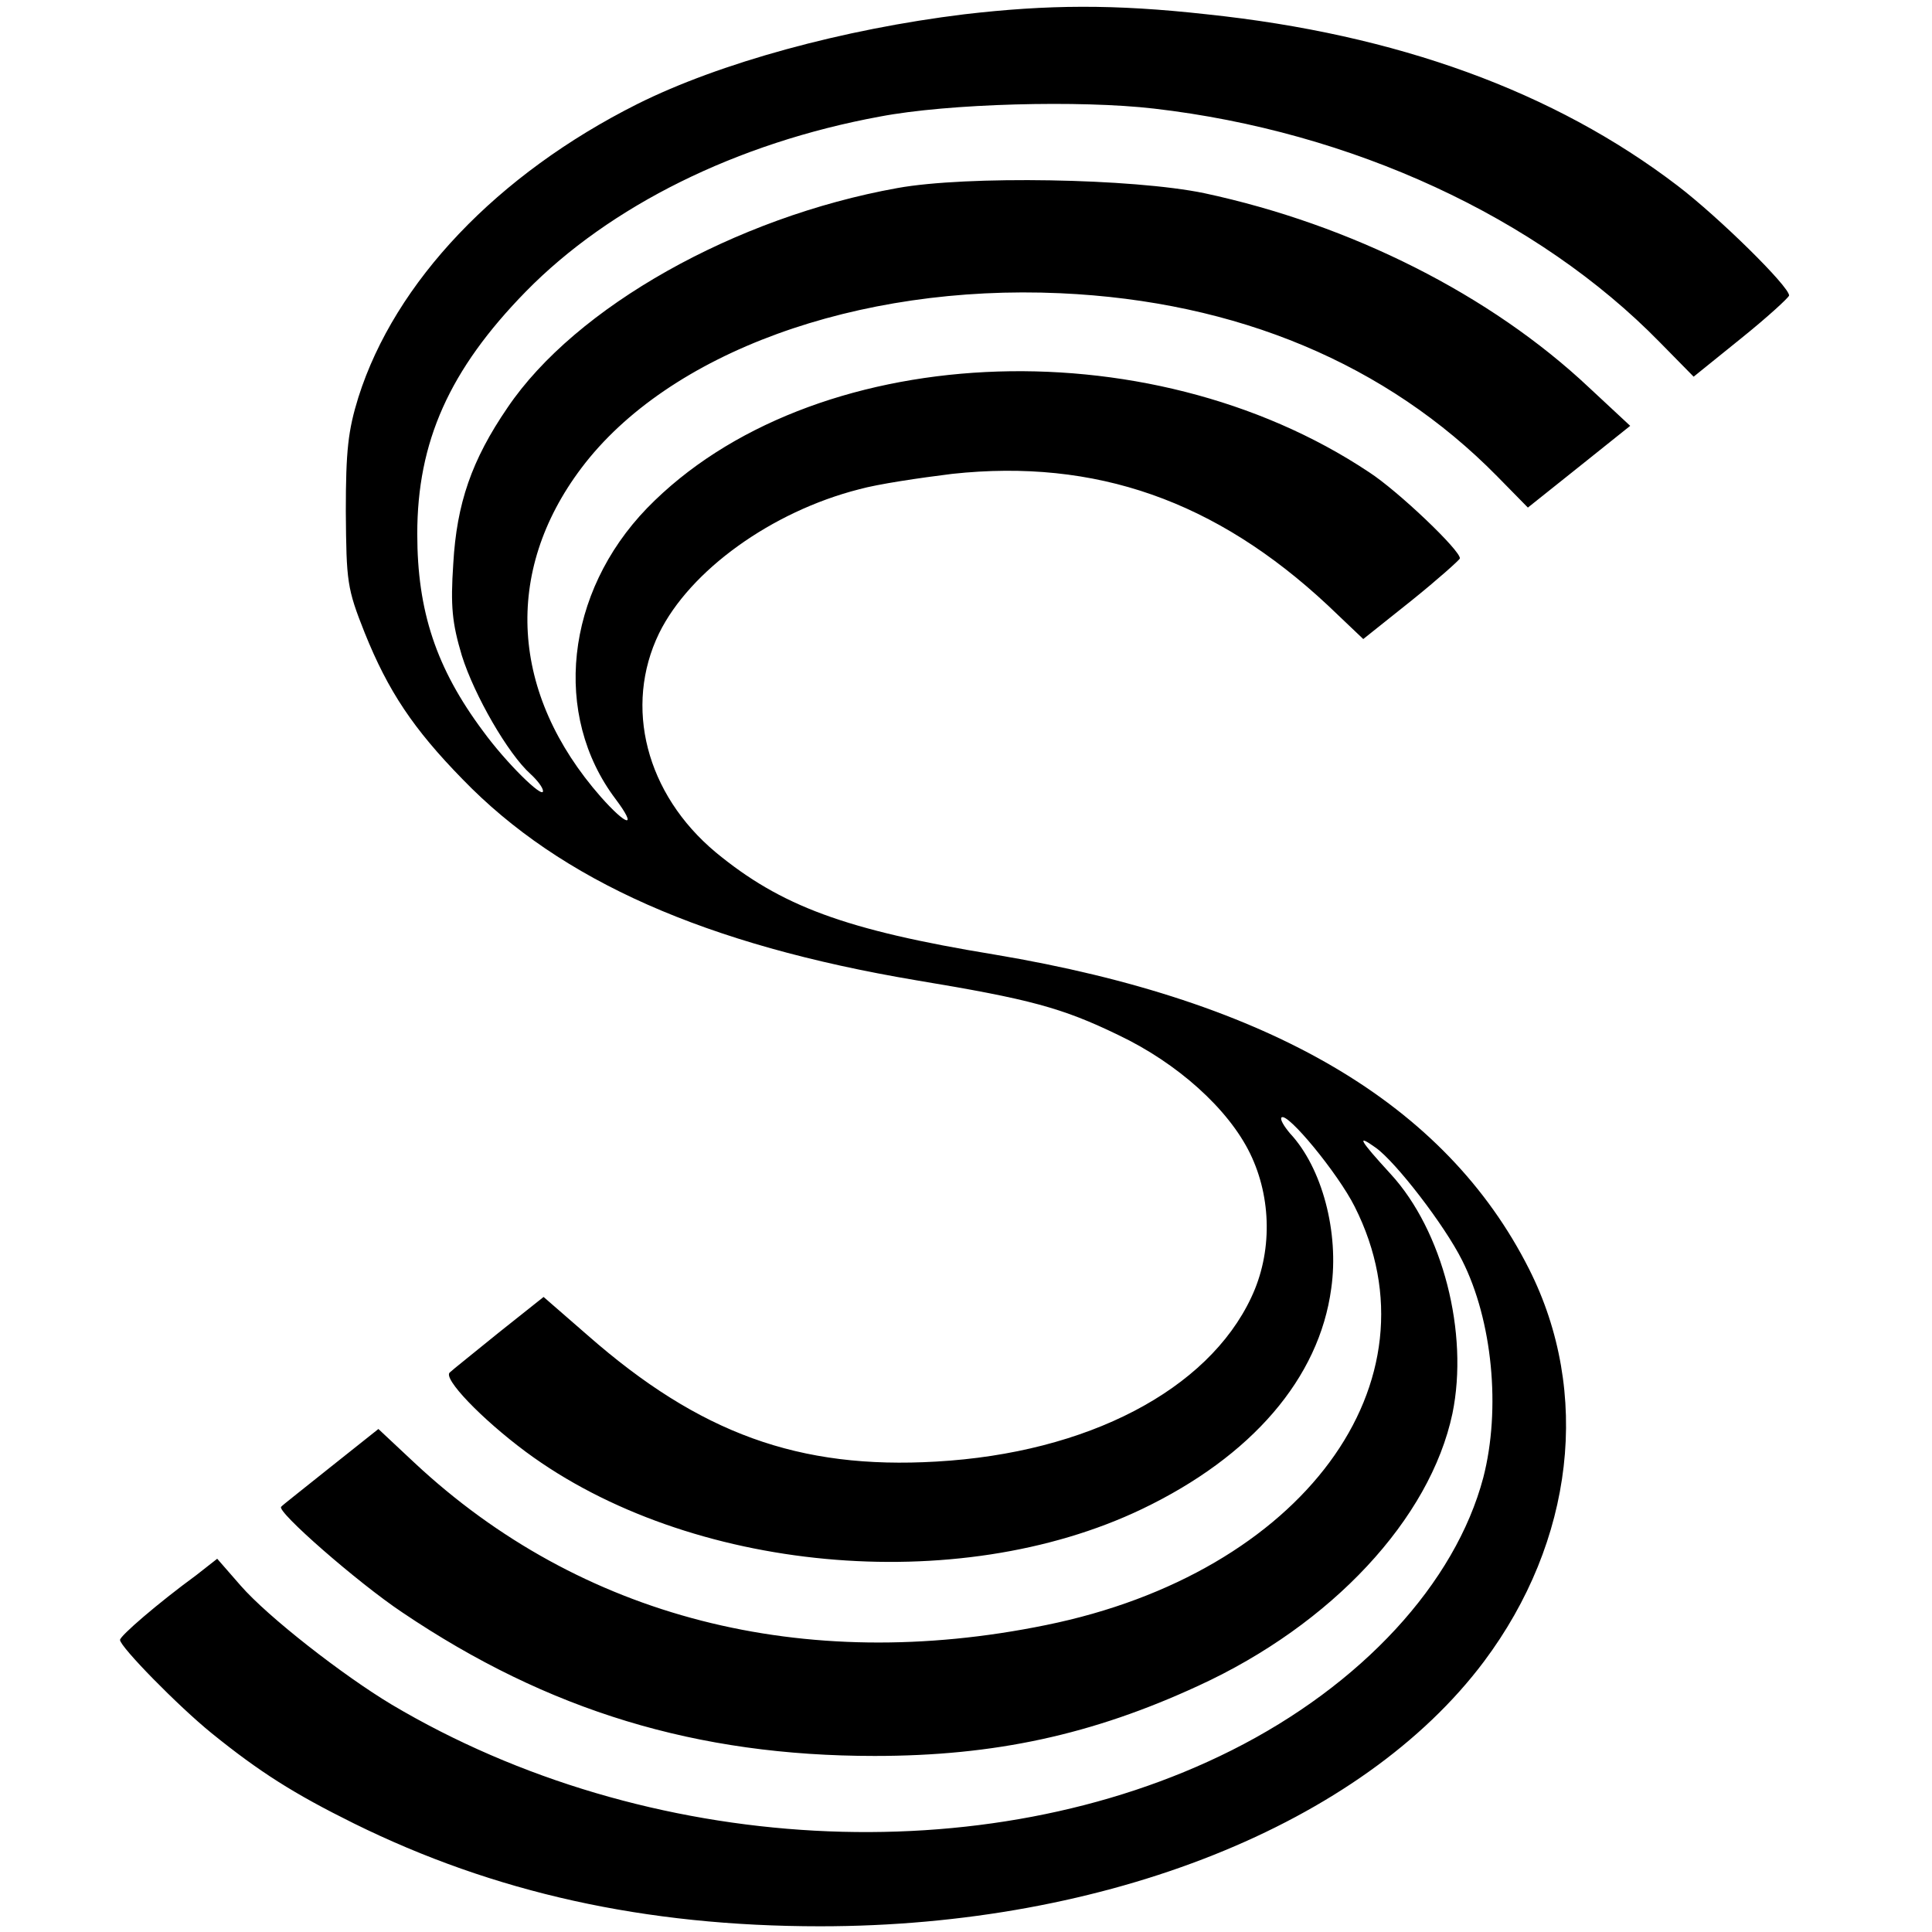
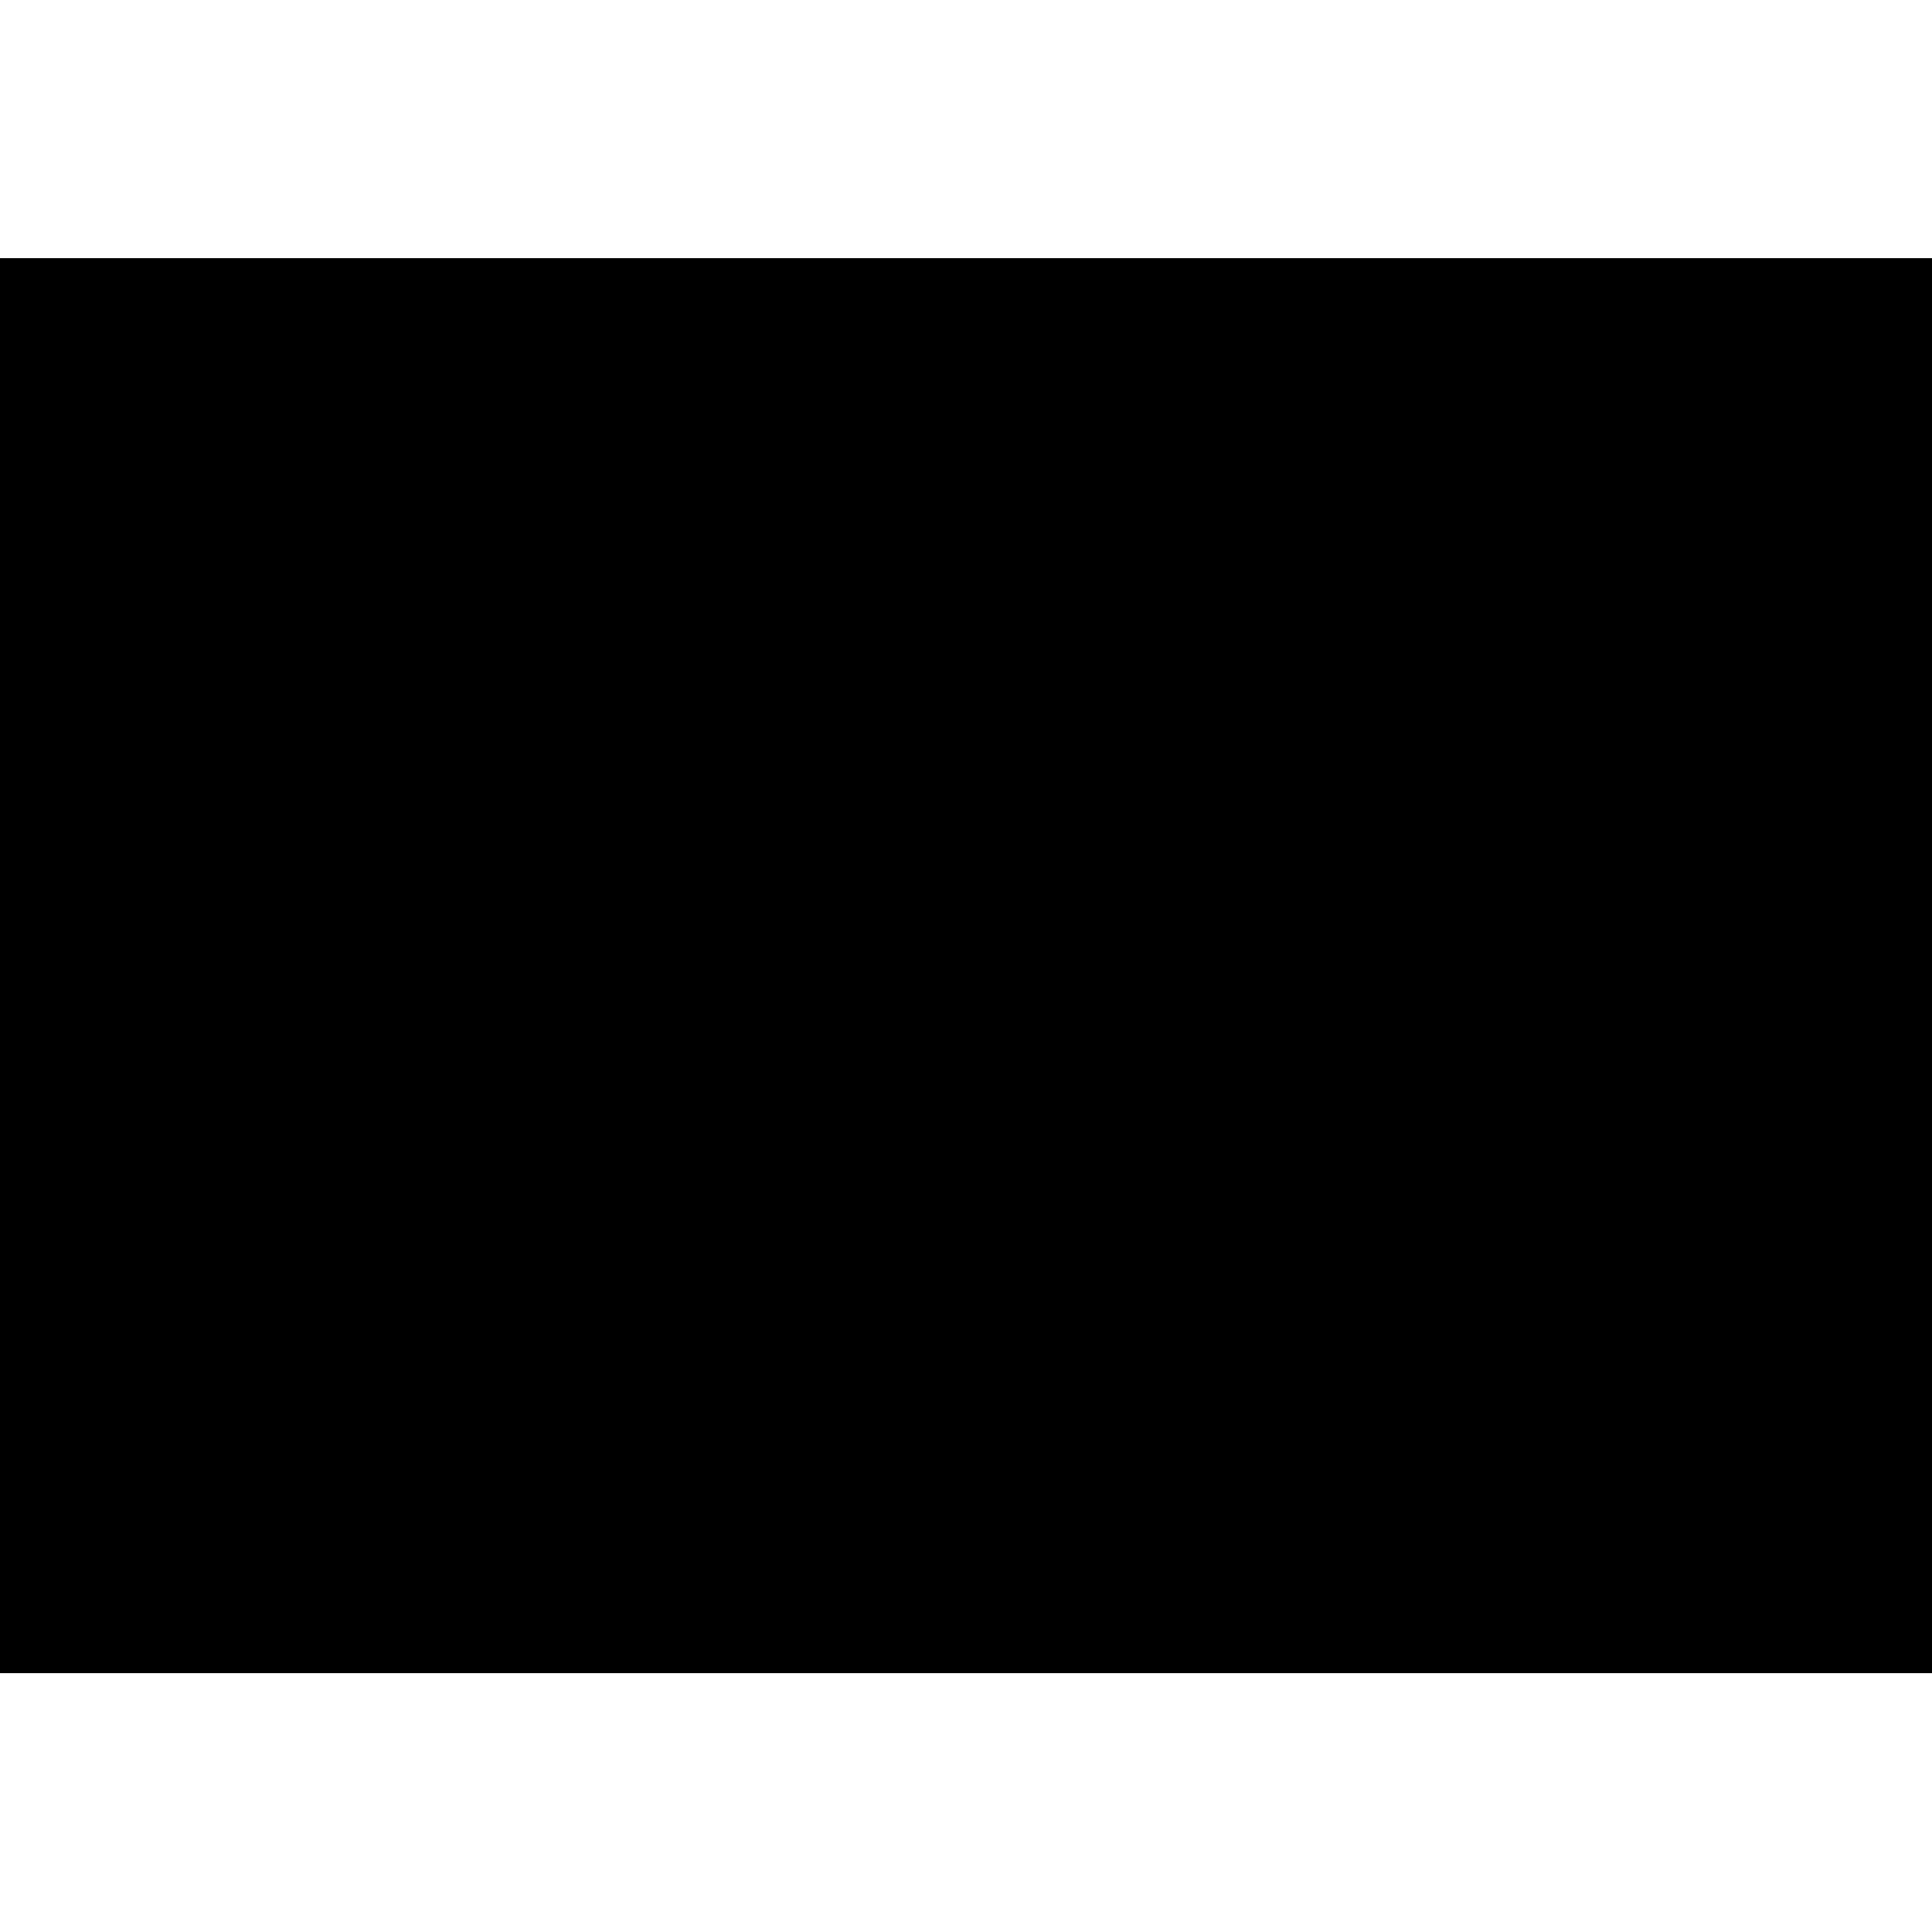
- <svg xmlns="http://www.w3.org/2000/svg" version="1.0" width="338pt" height="338pt" viewBox="0 0 338 338" preserveAspectRatio="xMidYMid meet">
-   <g transform="translate(0,338) scale(0.1,-0.1)" fill="#000000" stroke="none">
-     <path d="M1687 3355 c-212 -26 -428 -85 -572 -157 -245 -123 -424 -311 -488 -513 -18 -58 -22 -93 -22 -200 1 -123 2 -134 33 -212 41 -102 85 -168 171 -256 172 -178 426 -290 794 -352 199 -33 255 -48 354 -96 103 -49 192 -129 230 -207 38 -78 39 -174 2 -252 -76 -162 -287 -272 -551 -287 -240 -14 -414 49 -610 221 l-77 67 -78 -62 c-43 -35 -82 -66 -86 -70 -13 -10 55 -81 133 -139 285 -211 754 -255 1078 -100 192 92 310 229 331 386 14 98 -16 211 -72 271 -11 13 -18 25 -15 28 10 10 99 -98 128 -156 155 -307 -92 -641 -540 -732 -425 -87 -815 13 -1105 284 l-63 59 -83 -66 c-46 -37 -86 -68 -87 -70 -10 -7 134 -133 212 -185 255 -172 515 -251 826 -251 210 0 381 37 567 123 233 107 405 292 444 476 29 141 -17 320 -108 419 -55 60 -61 71 -26 46 35 -25 120 -135 151 -197 53 -105 68 -260 37 -380 -49 -185 -213 -363 -440 -477 -432 -217 -1024 -185 -1470 80 -85 51 -216 153 -264 208 l-41 47 -37 -29 c-67 -49 -133 -106 -133 -113 0 -12 102 -116 160 -163 84 -68 144 -106 249 -158 245 -121 509 -180 816 -180 500 0 947 178 1161 463 158 211 188 471 79 687 -146 289 -452 469 -935 550 -262 43 -374 85 -488 179 -122 102 -161 255 -99 383 54 110 197 213 350 252 32 9 106 20 163 27 251 27 461 -47 657 -230 l62 -59 84 67 c46 37 84 71 85 74 2 13 -108 118 -159 151 -389 259 -979 229 -1263 -63 -143 -148 -166 -362 -55 -509 39 -52 20 -48 -26 4 -158 180 -171 393 -34 575 152 202 482 322 838 306 310 -14 571 -124 764 -320 l54 -55 89 71 90 72 -72 67 c-172 162 -416 285 -673 340 -125 26 -416 31 -537 9 -284 -51 -563 -208 -682 -384 -63 -92 -89 -168 -95 -273 -5 -75 -2 -104 15 -161 22 -70 81 -172 120 -207 12 -11 22 -24 22 -30 0 -14 -65 50 -105 105 -82 110 -115 210 -115 345 0 161 56 287 190 424 147 150 369 260 619 306 120 23 351 29 480 14 346 -40 671 -190 885 -409 l59 -60 83 67 c46 37 83 71 84 75 0 16 -123 137 -195 192 -216 165 -491 265 -824 300 -162 18 -278 17 -424 0z" />
+ <svg xmlns="http://www.w3.org/2000/svg" version="1.0" width="2769pt" height="2769pt" viewBox="0 0 2769 2769" preserveAspectRatio="xMidYMid meet">
+   <g transform="translate(0,2769) scale(0.1,-0.1)" fill="#000000" stroke="none">
+     <path d="M0 13850 l0 -10140 13845 0 13845 0 0 10140 0 10140 -13845 0 -13845 0 0 -10140z" />
  </g>
</svg>
